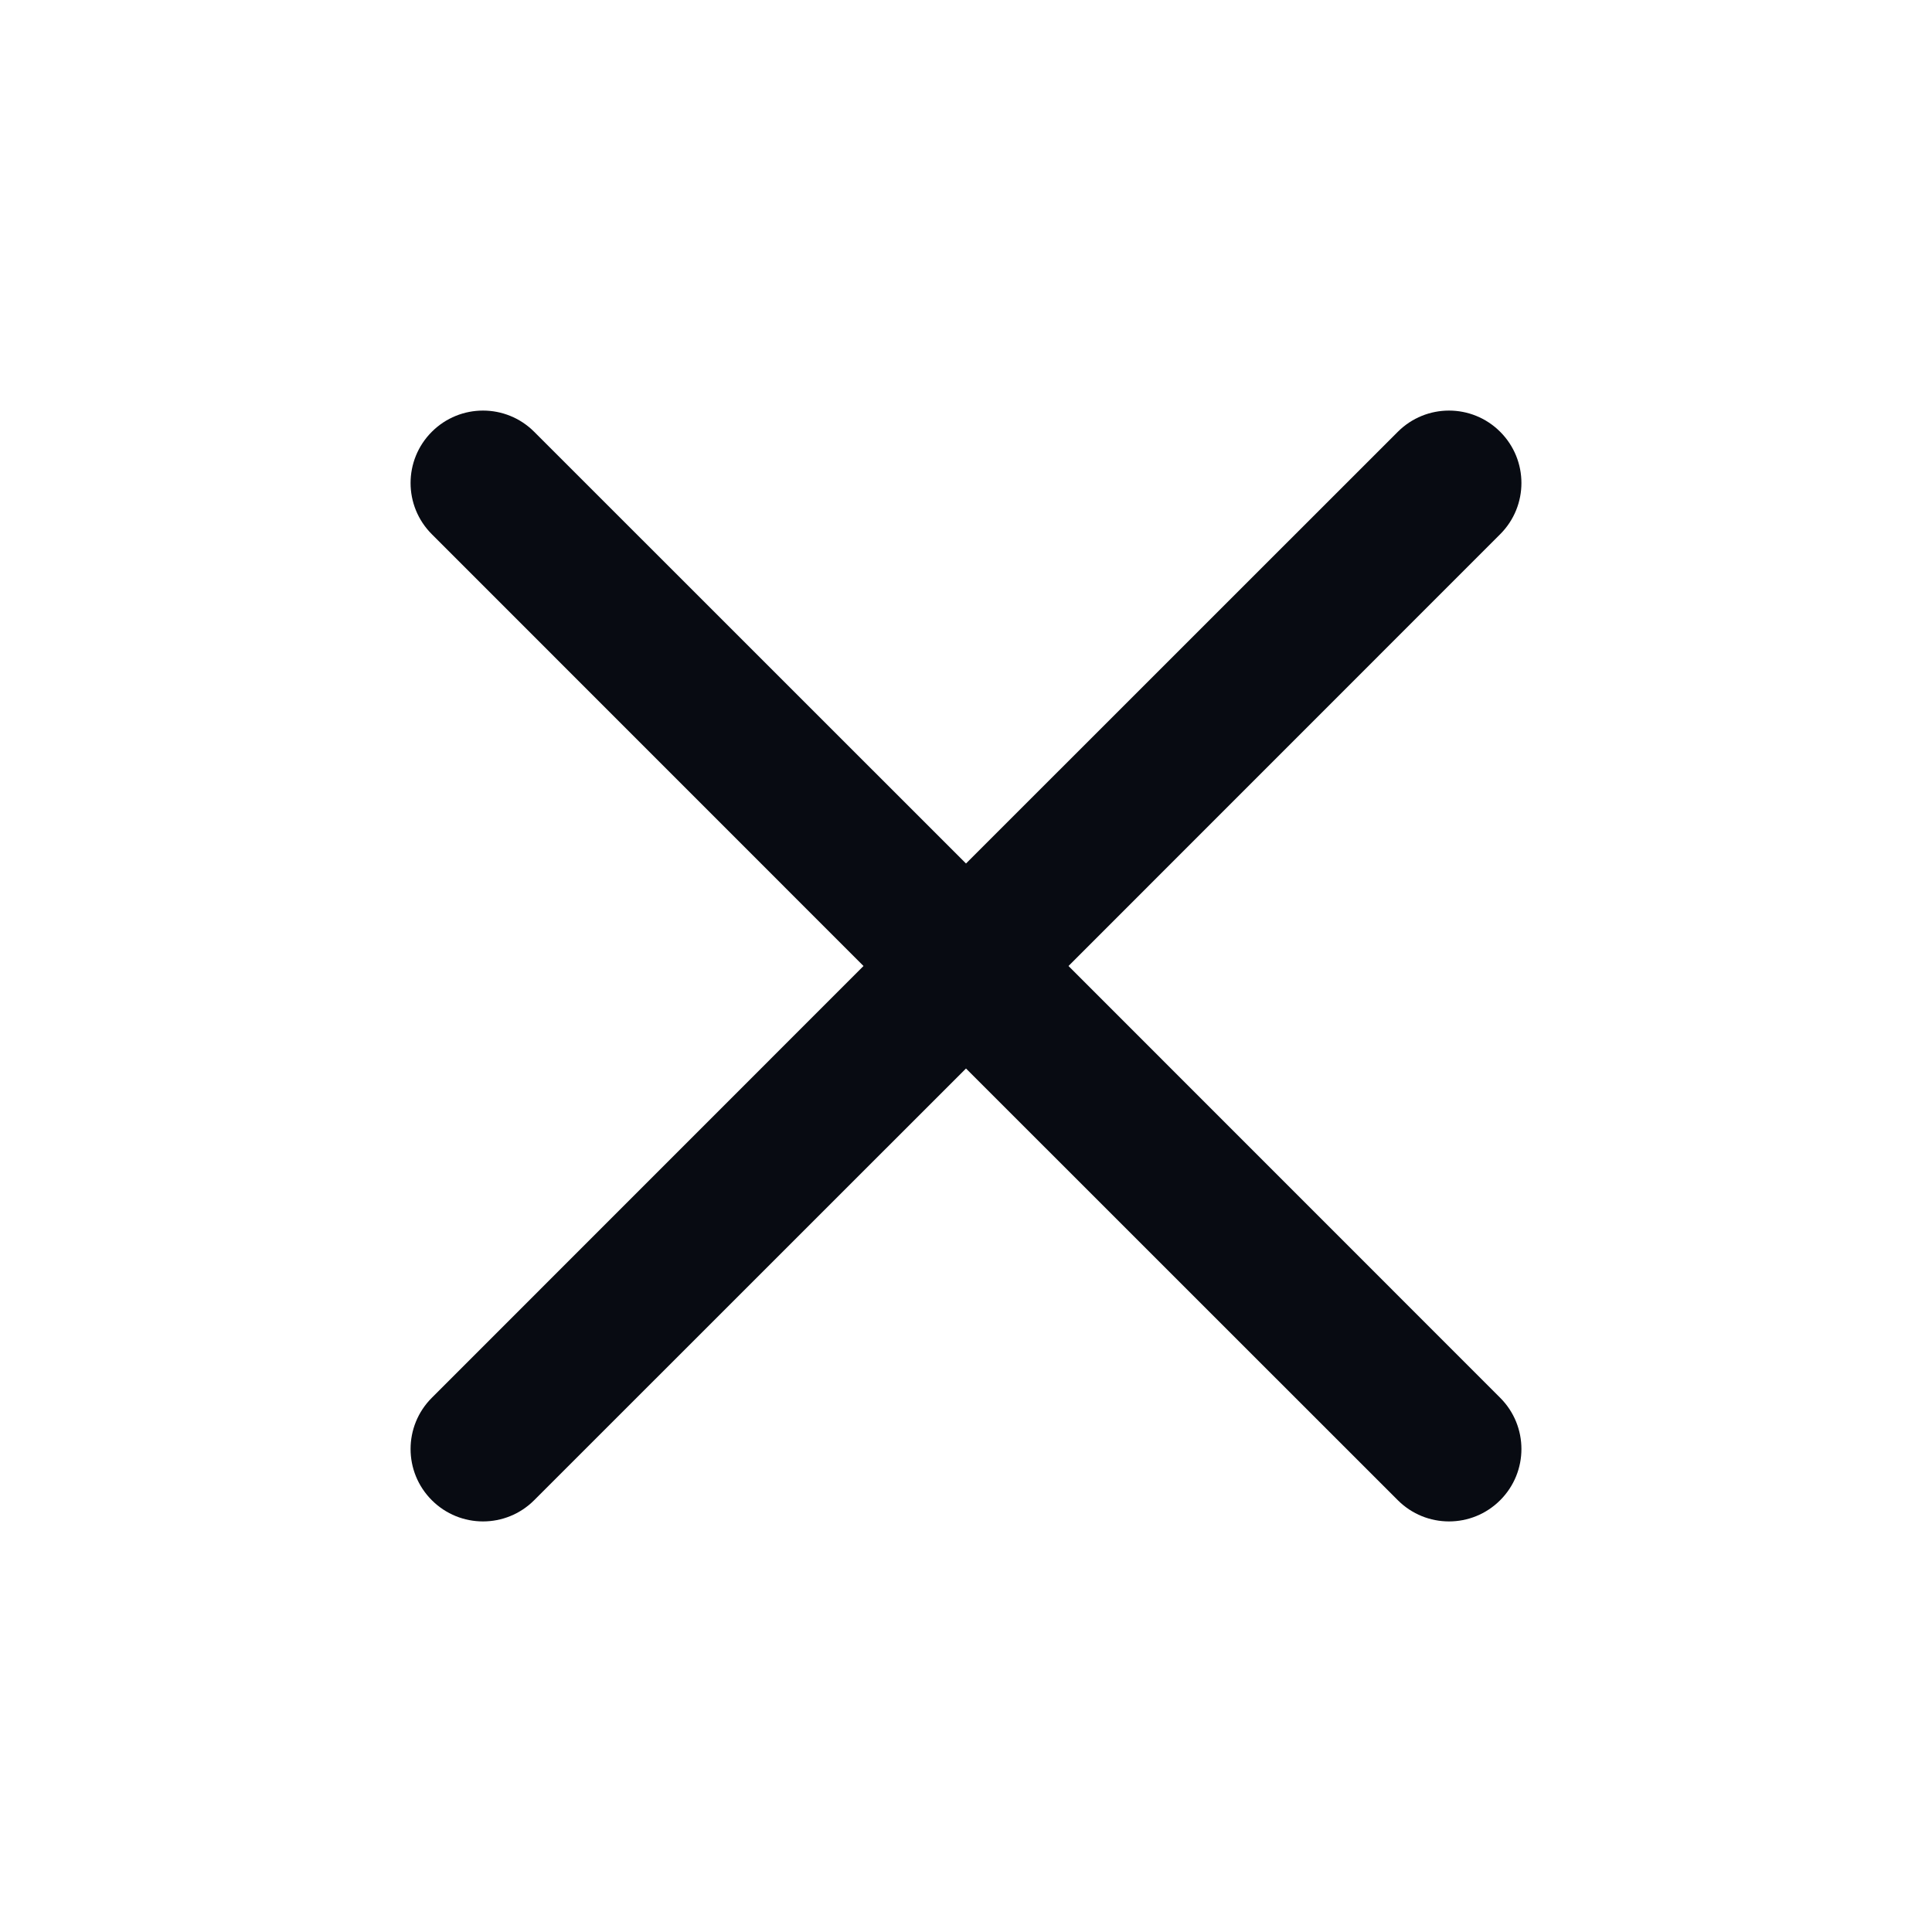
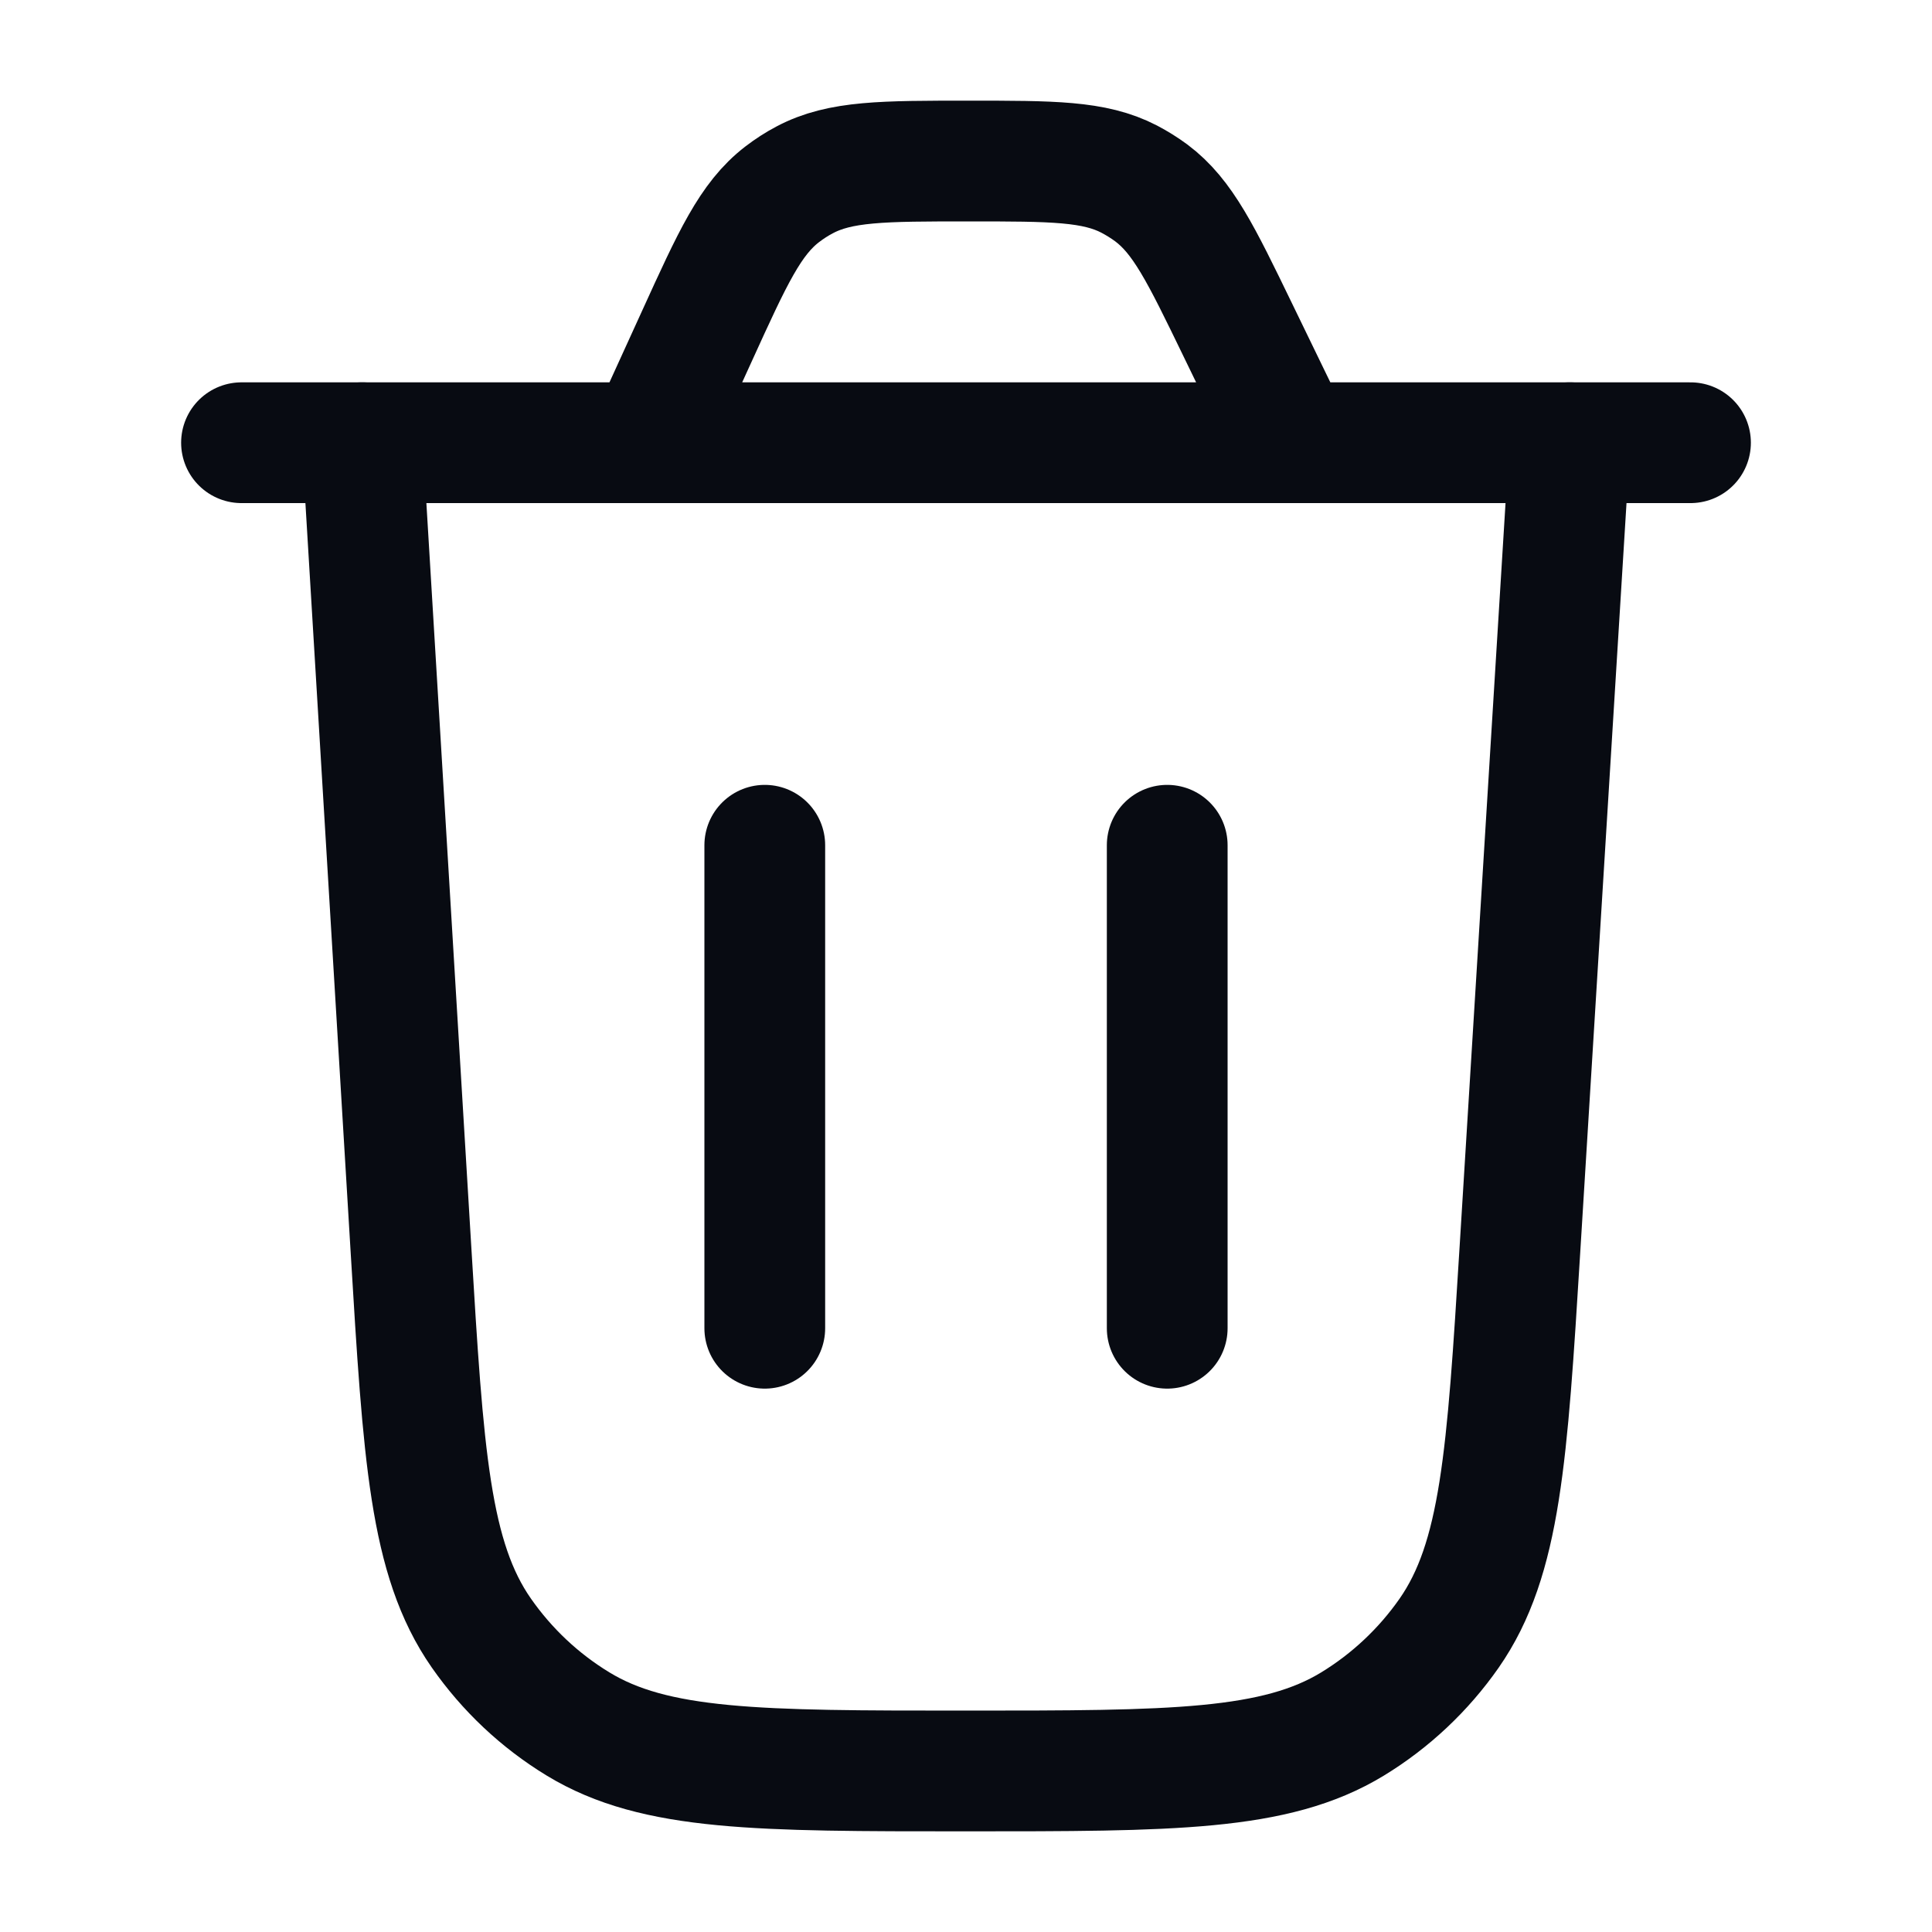
<svg xmlns="http://www.w3.org/2000/svg" width="20" height="20" viewBox="0 0 20 20" fill="none">
-   <path fill-rule="evenodd" clip-rule="evenodd" d="M4.47 4.47C4.763 4.177 5.237 4.177 5.53 4.47L10 8.939L14.47 4.47C14.763 4.177 15.237 4.177 15.53 4.47C15.823 4.763 15.823 5.237 15.53 5.53L11.061 10L15.53 14.47C15.823 14.763 15.823 15.237 15.53 15.53C15.237 15.823 14.763 15.823 14.47 15.53L10 11.061L5.53 15.53C5.237 15.823 4.763 15.823 4.47 15.53C4.177 15.237 4.177 14.763 4.47 14.47L8.939 10L4.47 5.53C4.177 5.237 4.177 4.763 4.47 4.47Z" fill="#080B12" />
+   <path d="M16.25 4.583L15.734 12.938C15.602 15.072 15.536 16.139 15.001 16.907C14.736 17.286 14.396 17.606 14.001 17.847C13.202 18.333 12.133 18.333 9.994 18.333C7.853 18.333 6.782 18.333 5.983 17.846C5.587 17.605 5.247 17.284 4.982 16.904C4.447 16.135 4.383 15.067 4.254 12.929L3.75 4.583" stroke="#080B12" stroke-width="1.25" stroke-linecap="round" />
+   <path d="M2.5 4.583H17.5M13.38 4.583L12.811 3.41C12.433 2.63 12.244 2.241 11.918 1.997C11.846 1.944 11.769 1.896 11.689 1.854C11.328 1.667 10.895 1.667 10.029 1.667C9.141 1.667 8.697 1.667 8.33 1.862C8.248 1.905 8.171 1.955 8.098 2.011C7.768 2.264 7.584 2.668 7.216 3.476L6.711 4.583" stroke="#080B12" stroke-width="1.25" stroke-linecap="round" />
+   <path d="M7.917 13.75V8.75" stroke="#080B12" stroke-width="1.25" stroke-linecap="round" />
+   <path d="M12.083 13.75V8.75" stroke="#080B12" stroke-width="1.25" stroke-linecap="round" />
</svg>
